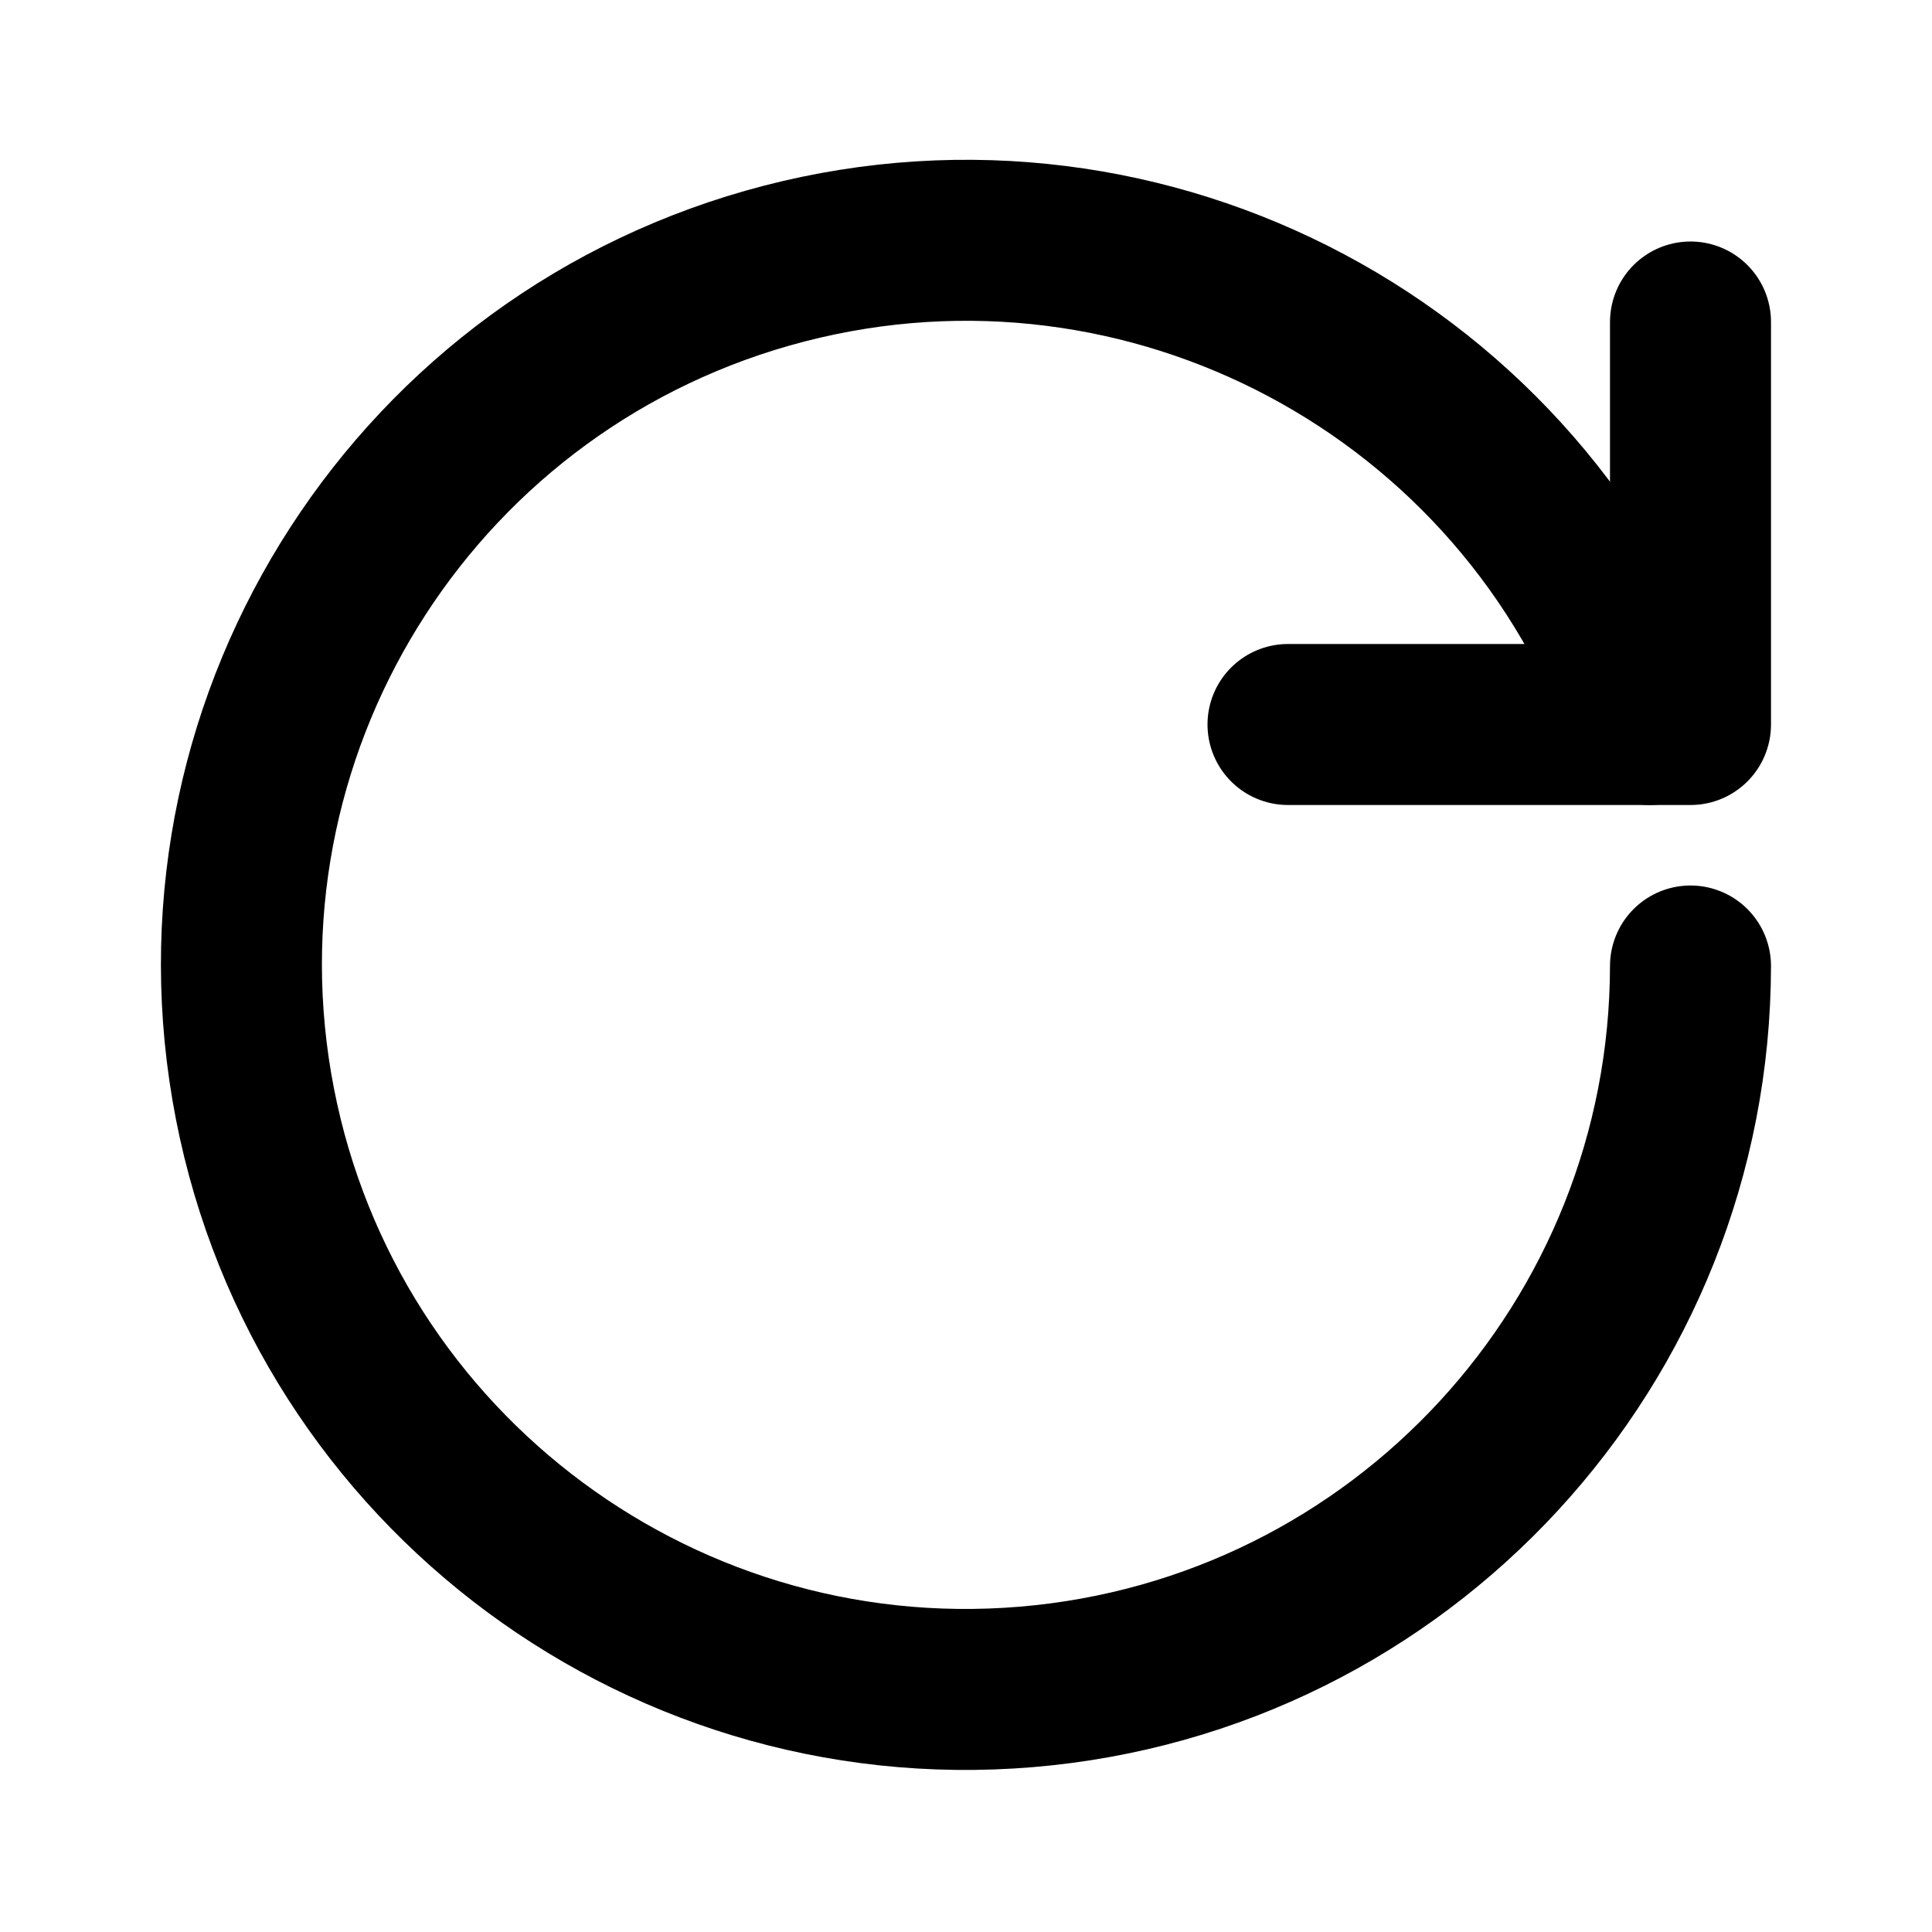
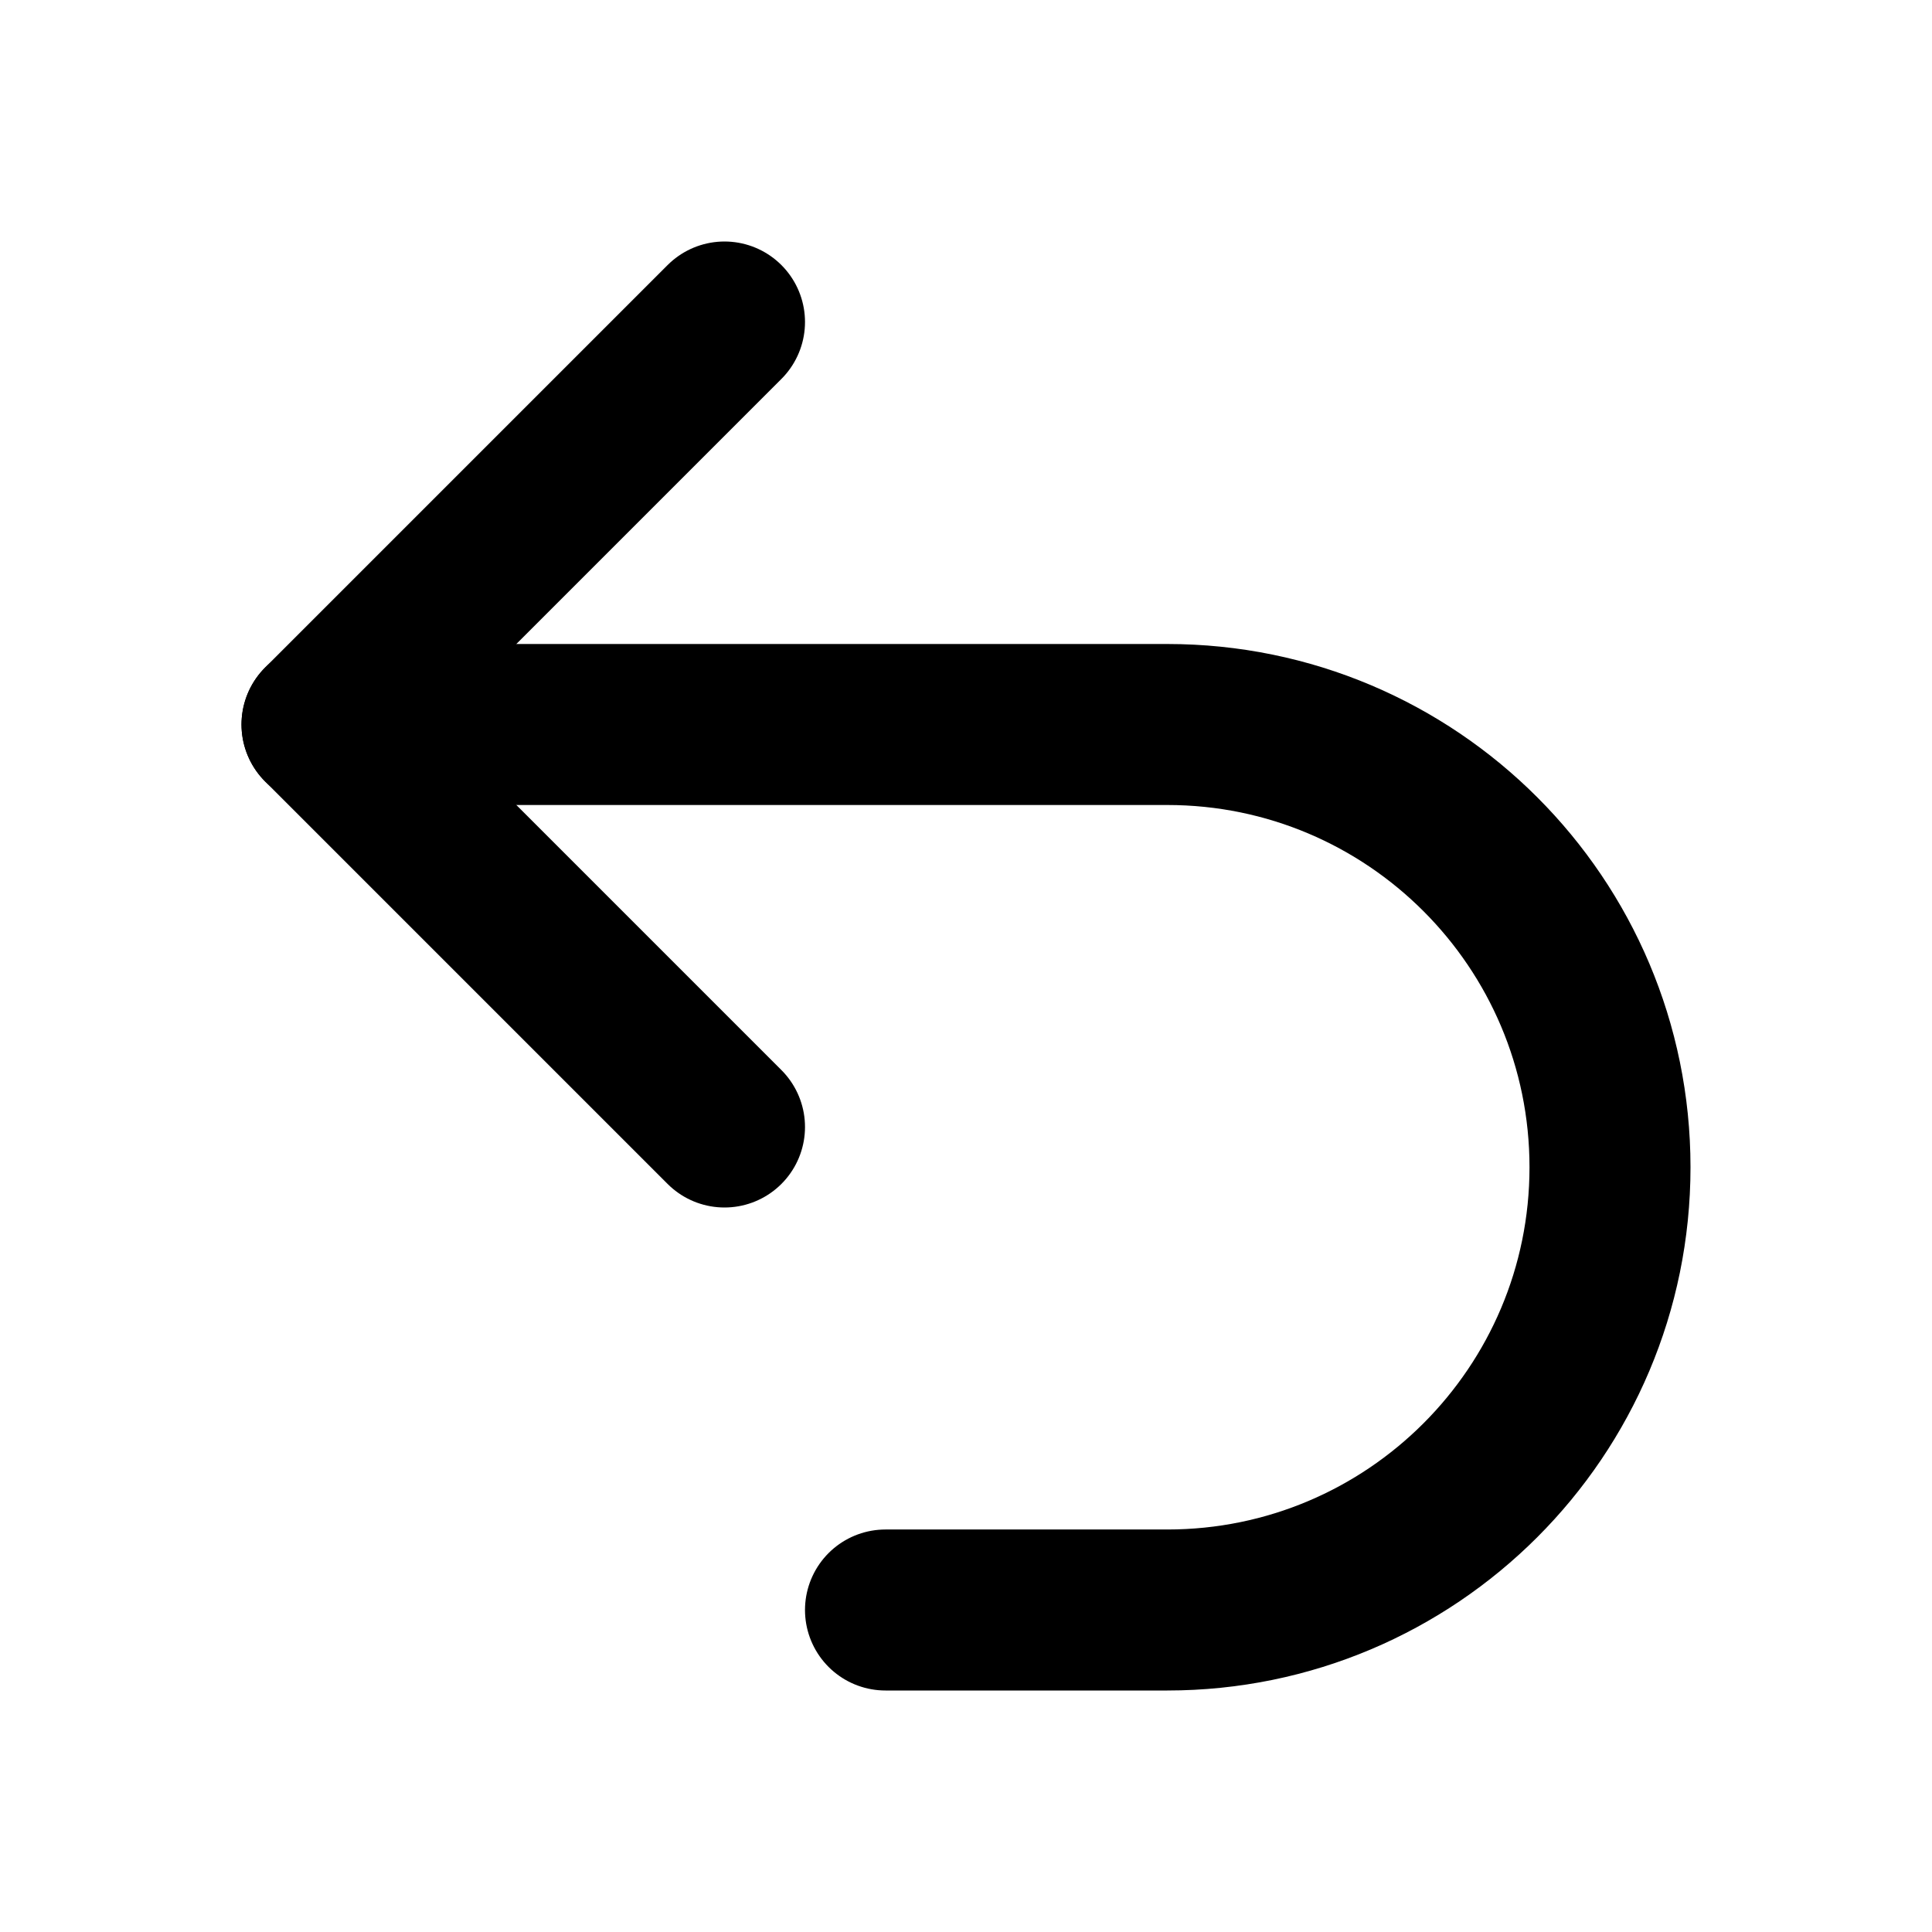
<svg xmlns="http://www.w3.org/2000/svg" viewBox="0 0 24 24" fill="none" stroke="#000" stroke-width="2" stroke-linecap="round" stroke-linejoin="round">
-   <path d="M20.49 9A9 9 0 1 0 21 12" />
-   <polyline points="21 4 21 9 16 9" />
+   <path d="M9 14 4 9l5-5" />
+   <path d="M4 9h10.5a5.5 5.5 0 0 1 5.5 5.5a5.5 5.5 0 0 1-5.5 5.5H11" />
</svg>
